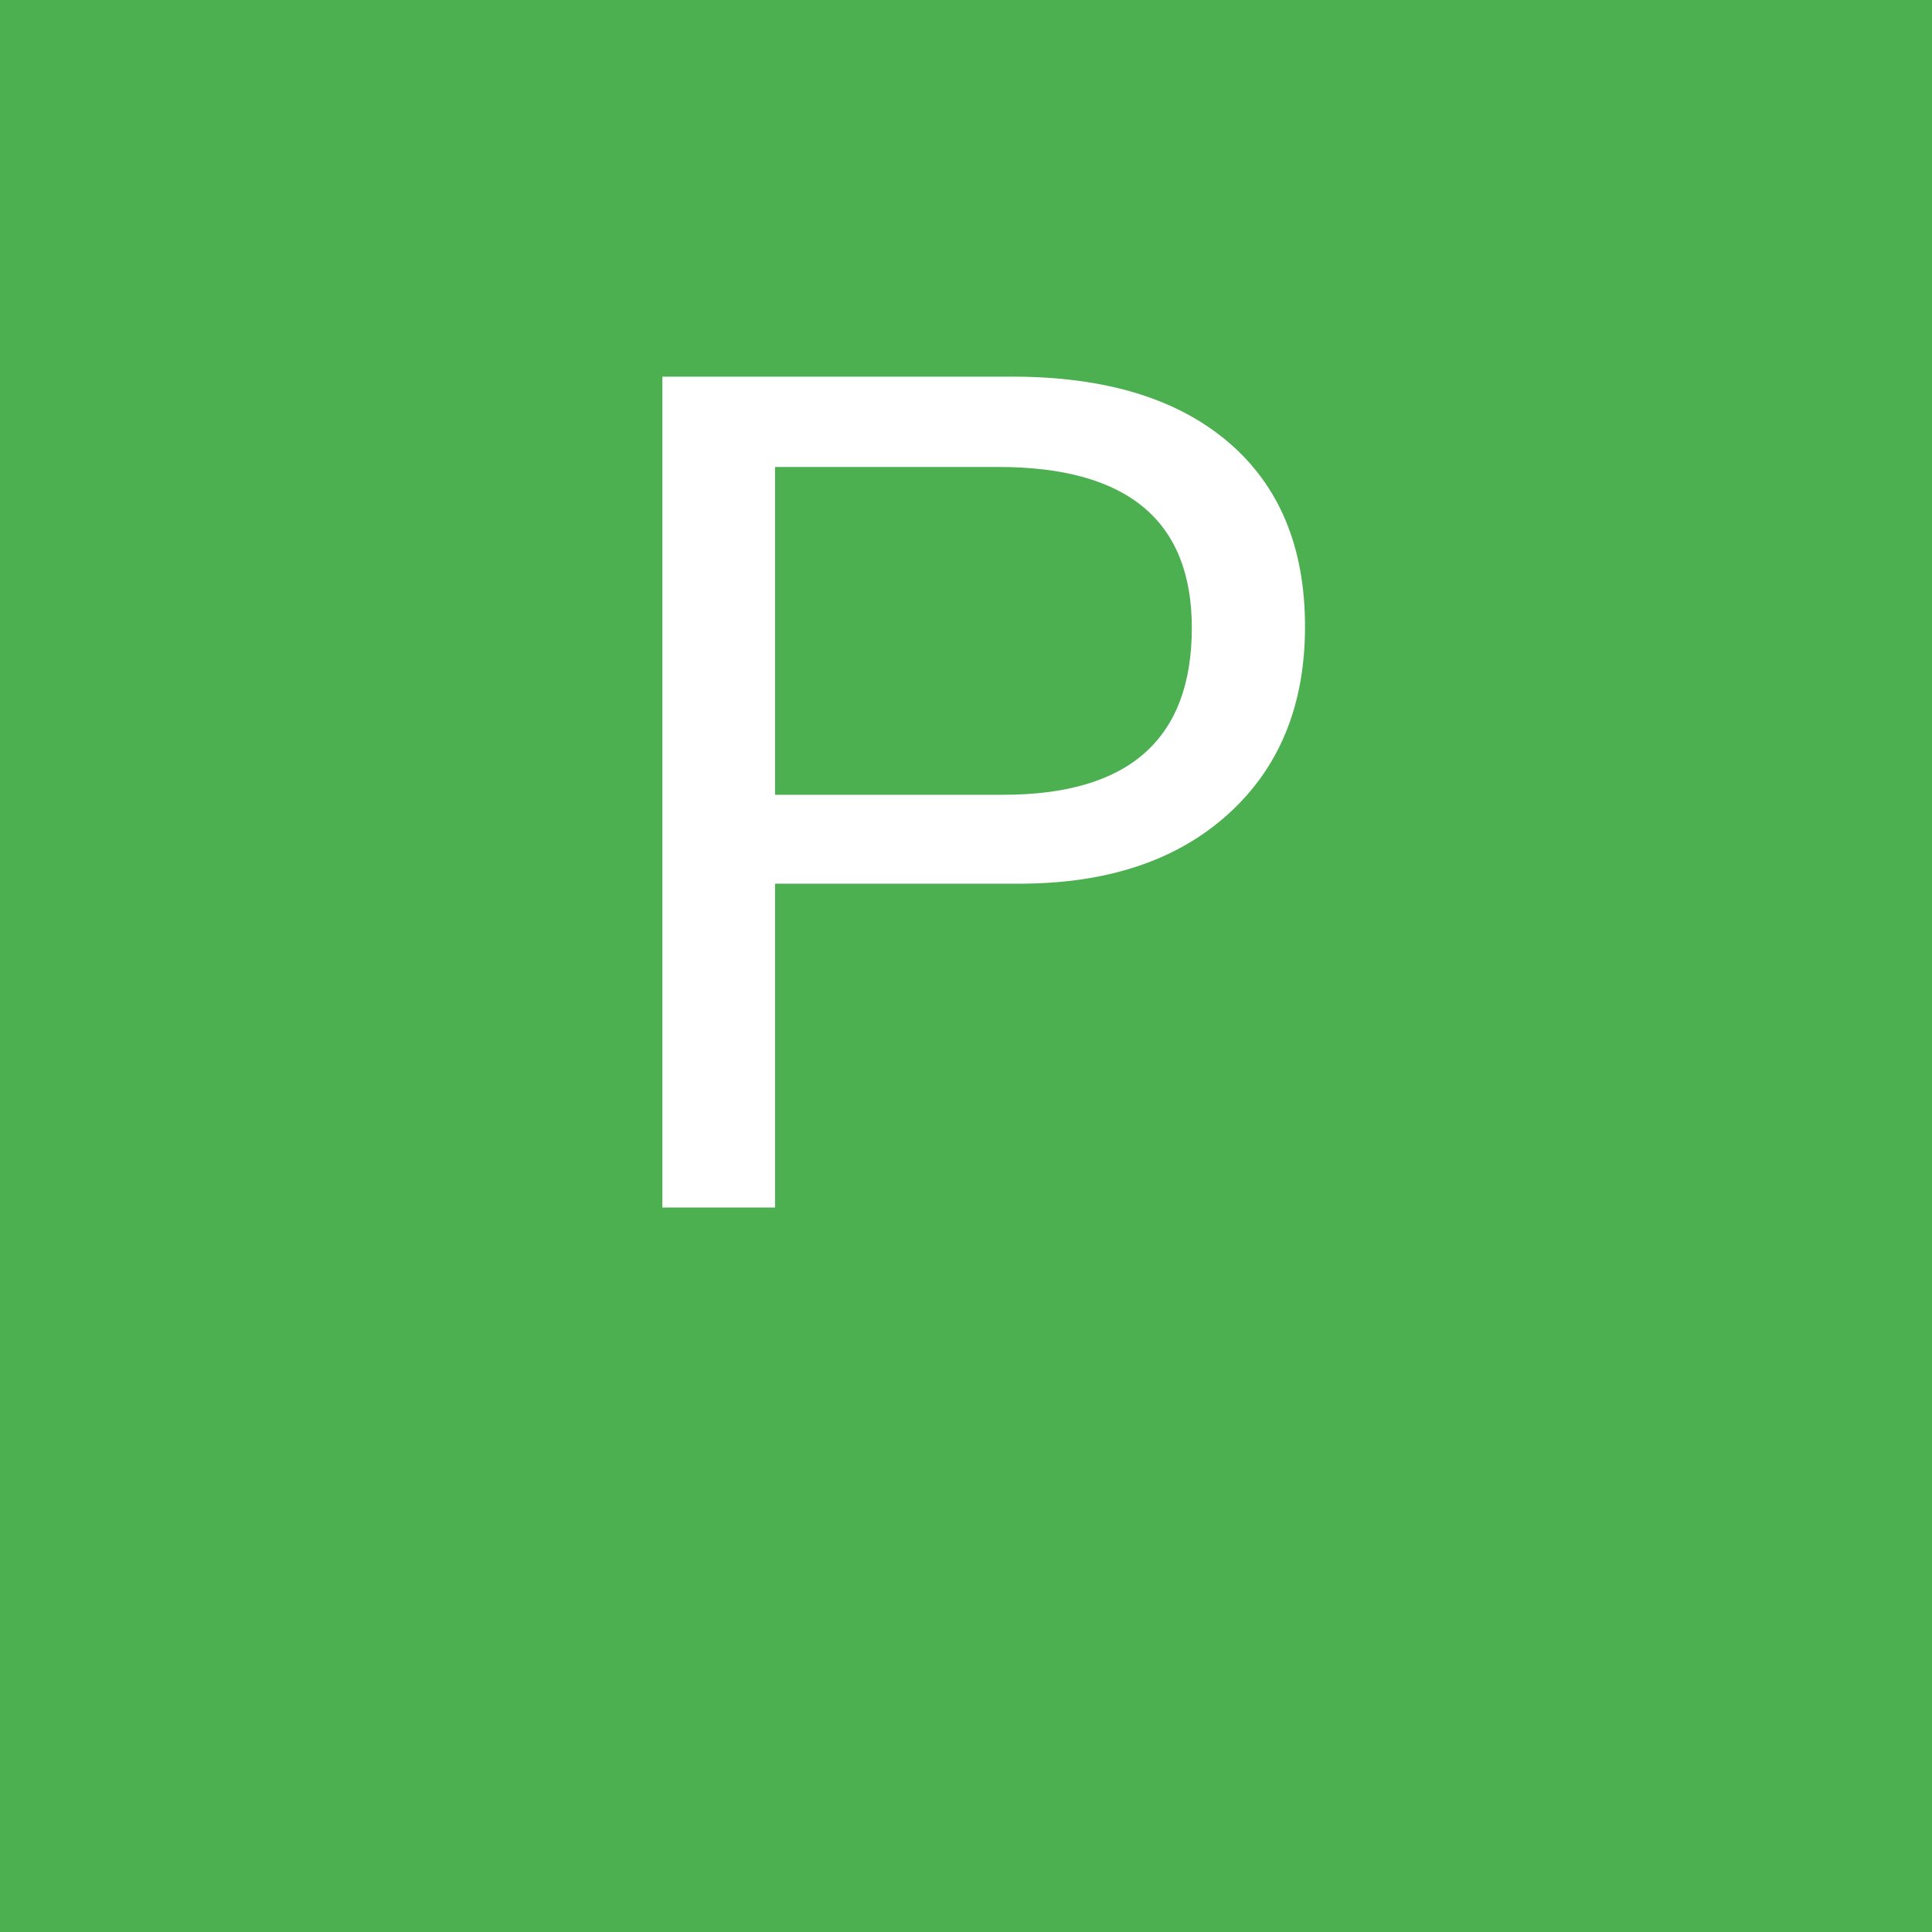
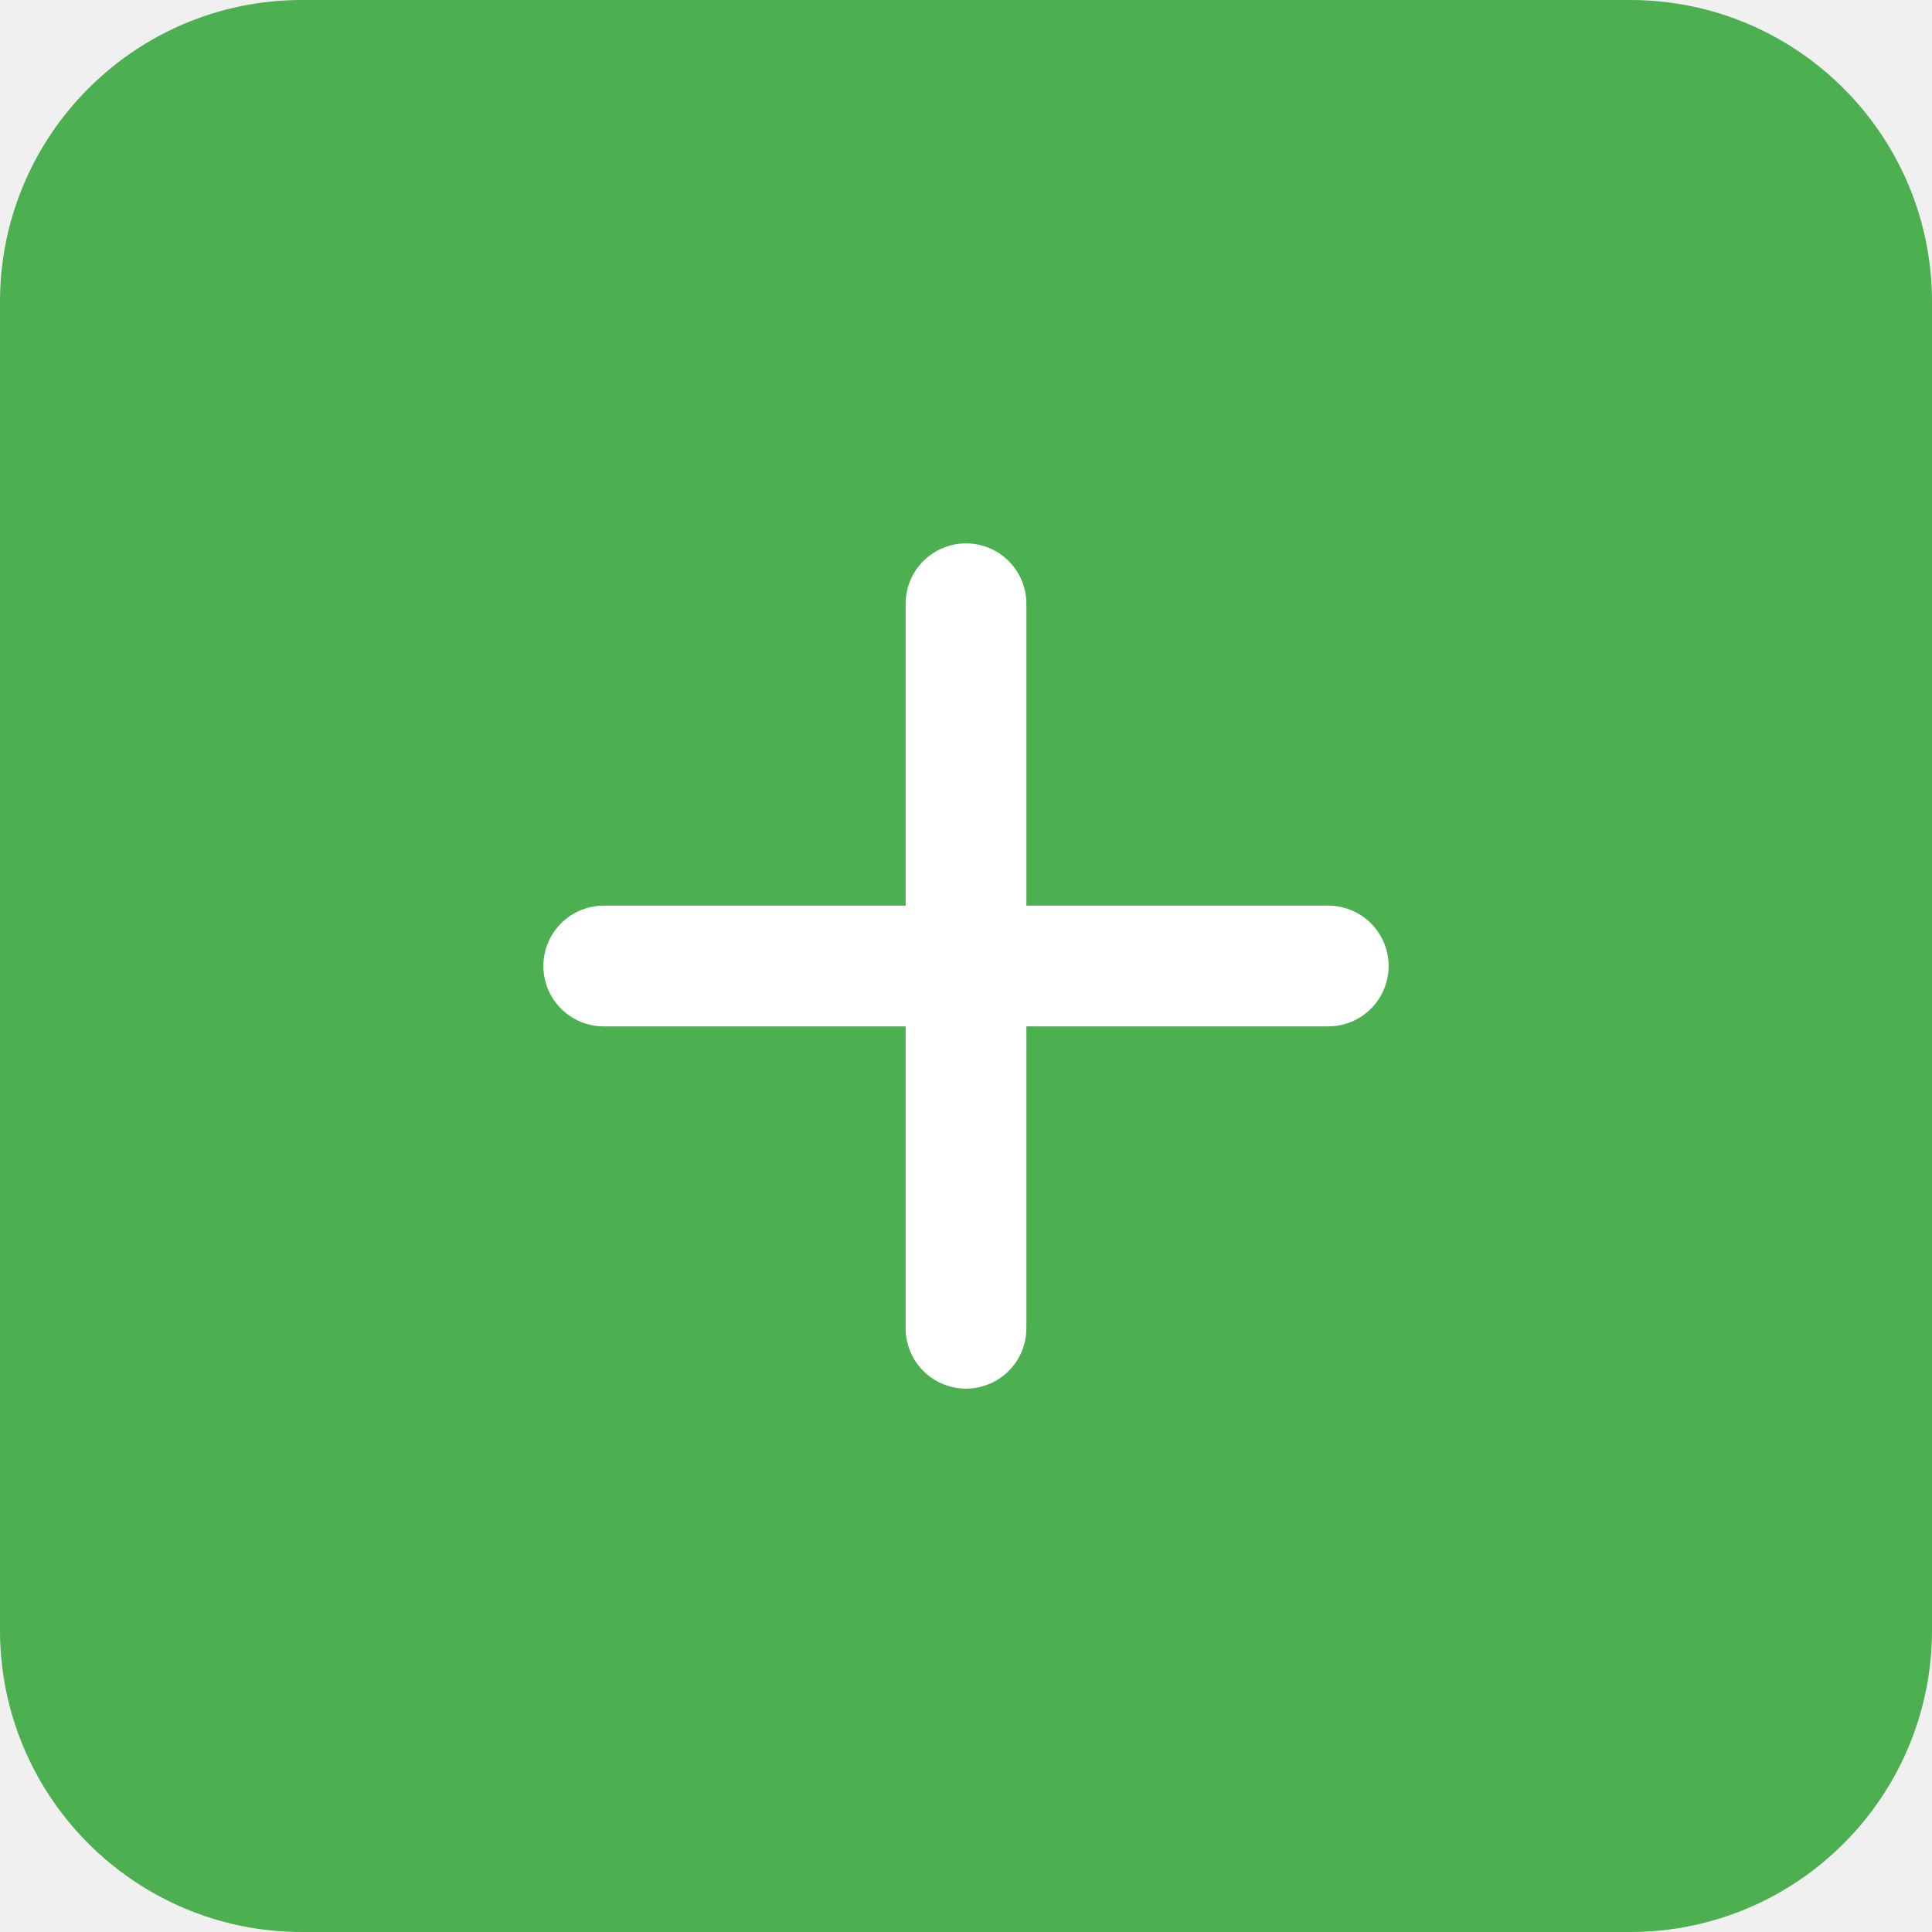
<svg xmlns="http://www.w3.org/2000/svg" width="128" height="128" viewBox="0 0 128 128">
-   <rect width="128" height="128" fill="#4CAF50" />
-   <text x="64" y="80" font-family="Arial" font-size="80" fill="white" text-anchor="middle">P</text>
+   <rect width="128" height="128" fill="#4CAF50" rx="20" />
+   <path d="M40 64 L88 64 M64 40 L64 88" stroke="white" stroke-width="8" stroke-linecap="round" />
</svg>
